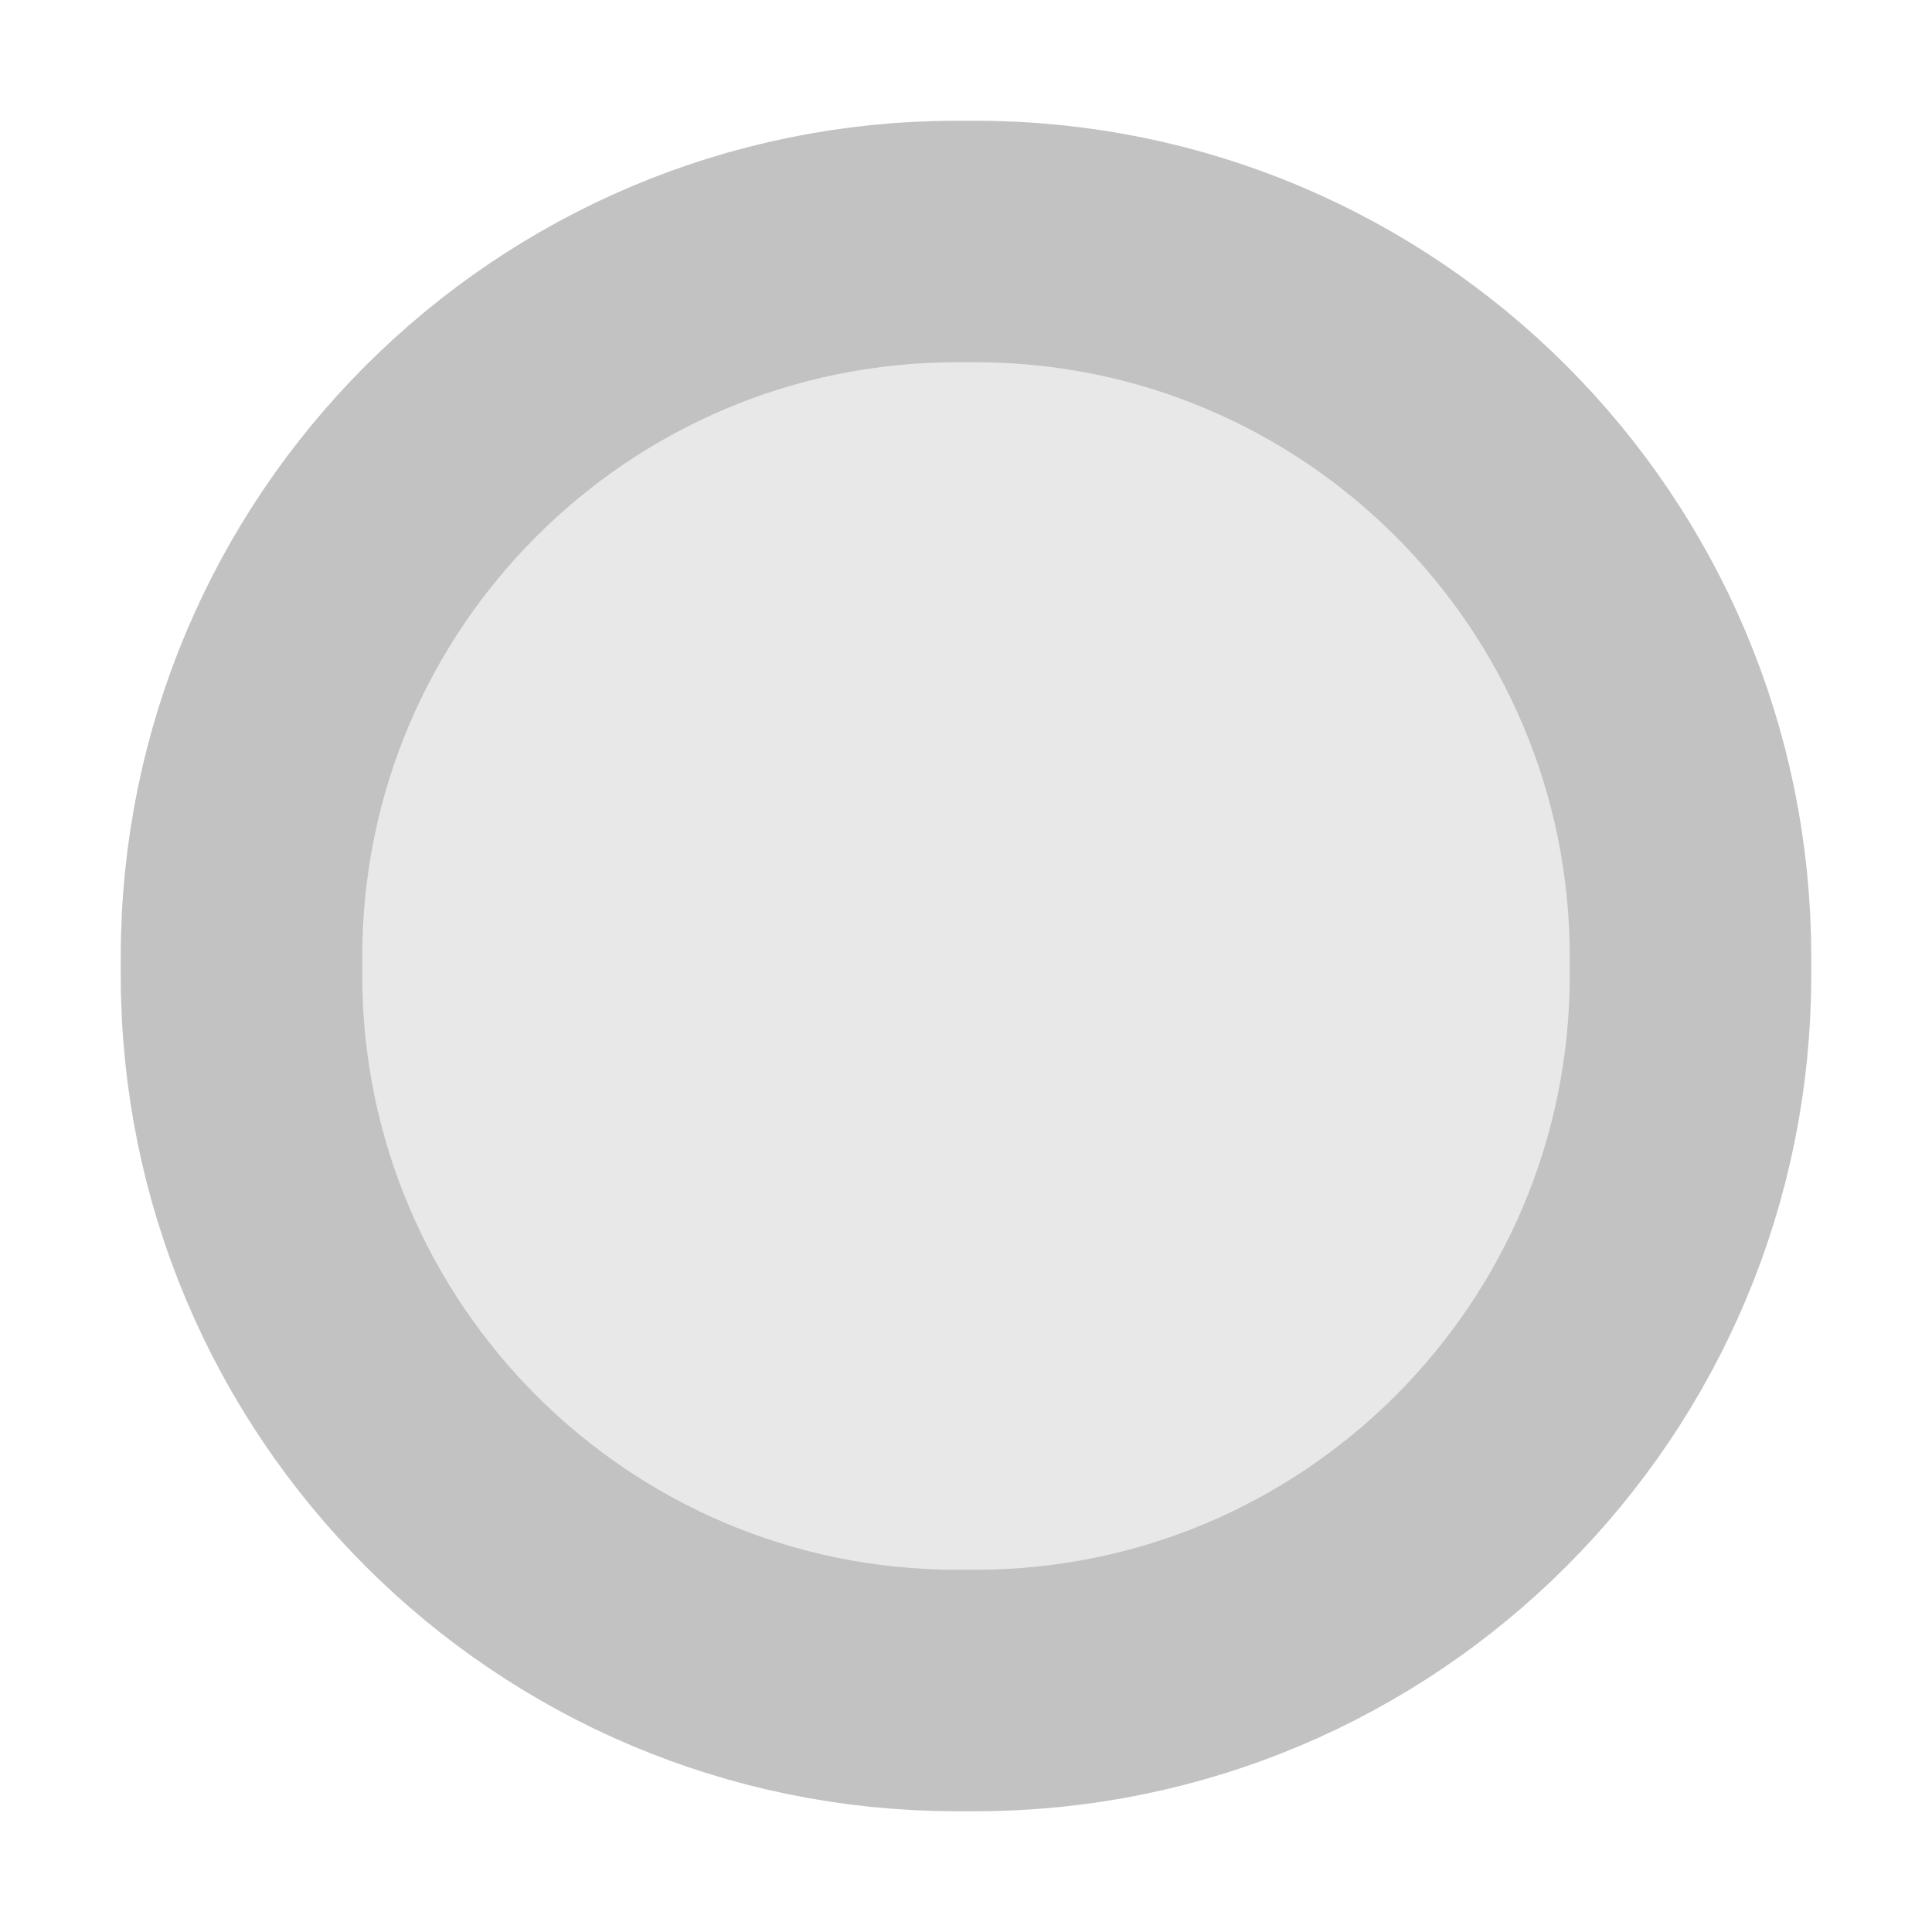
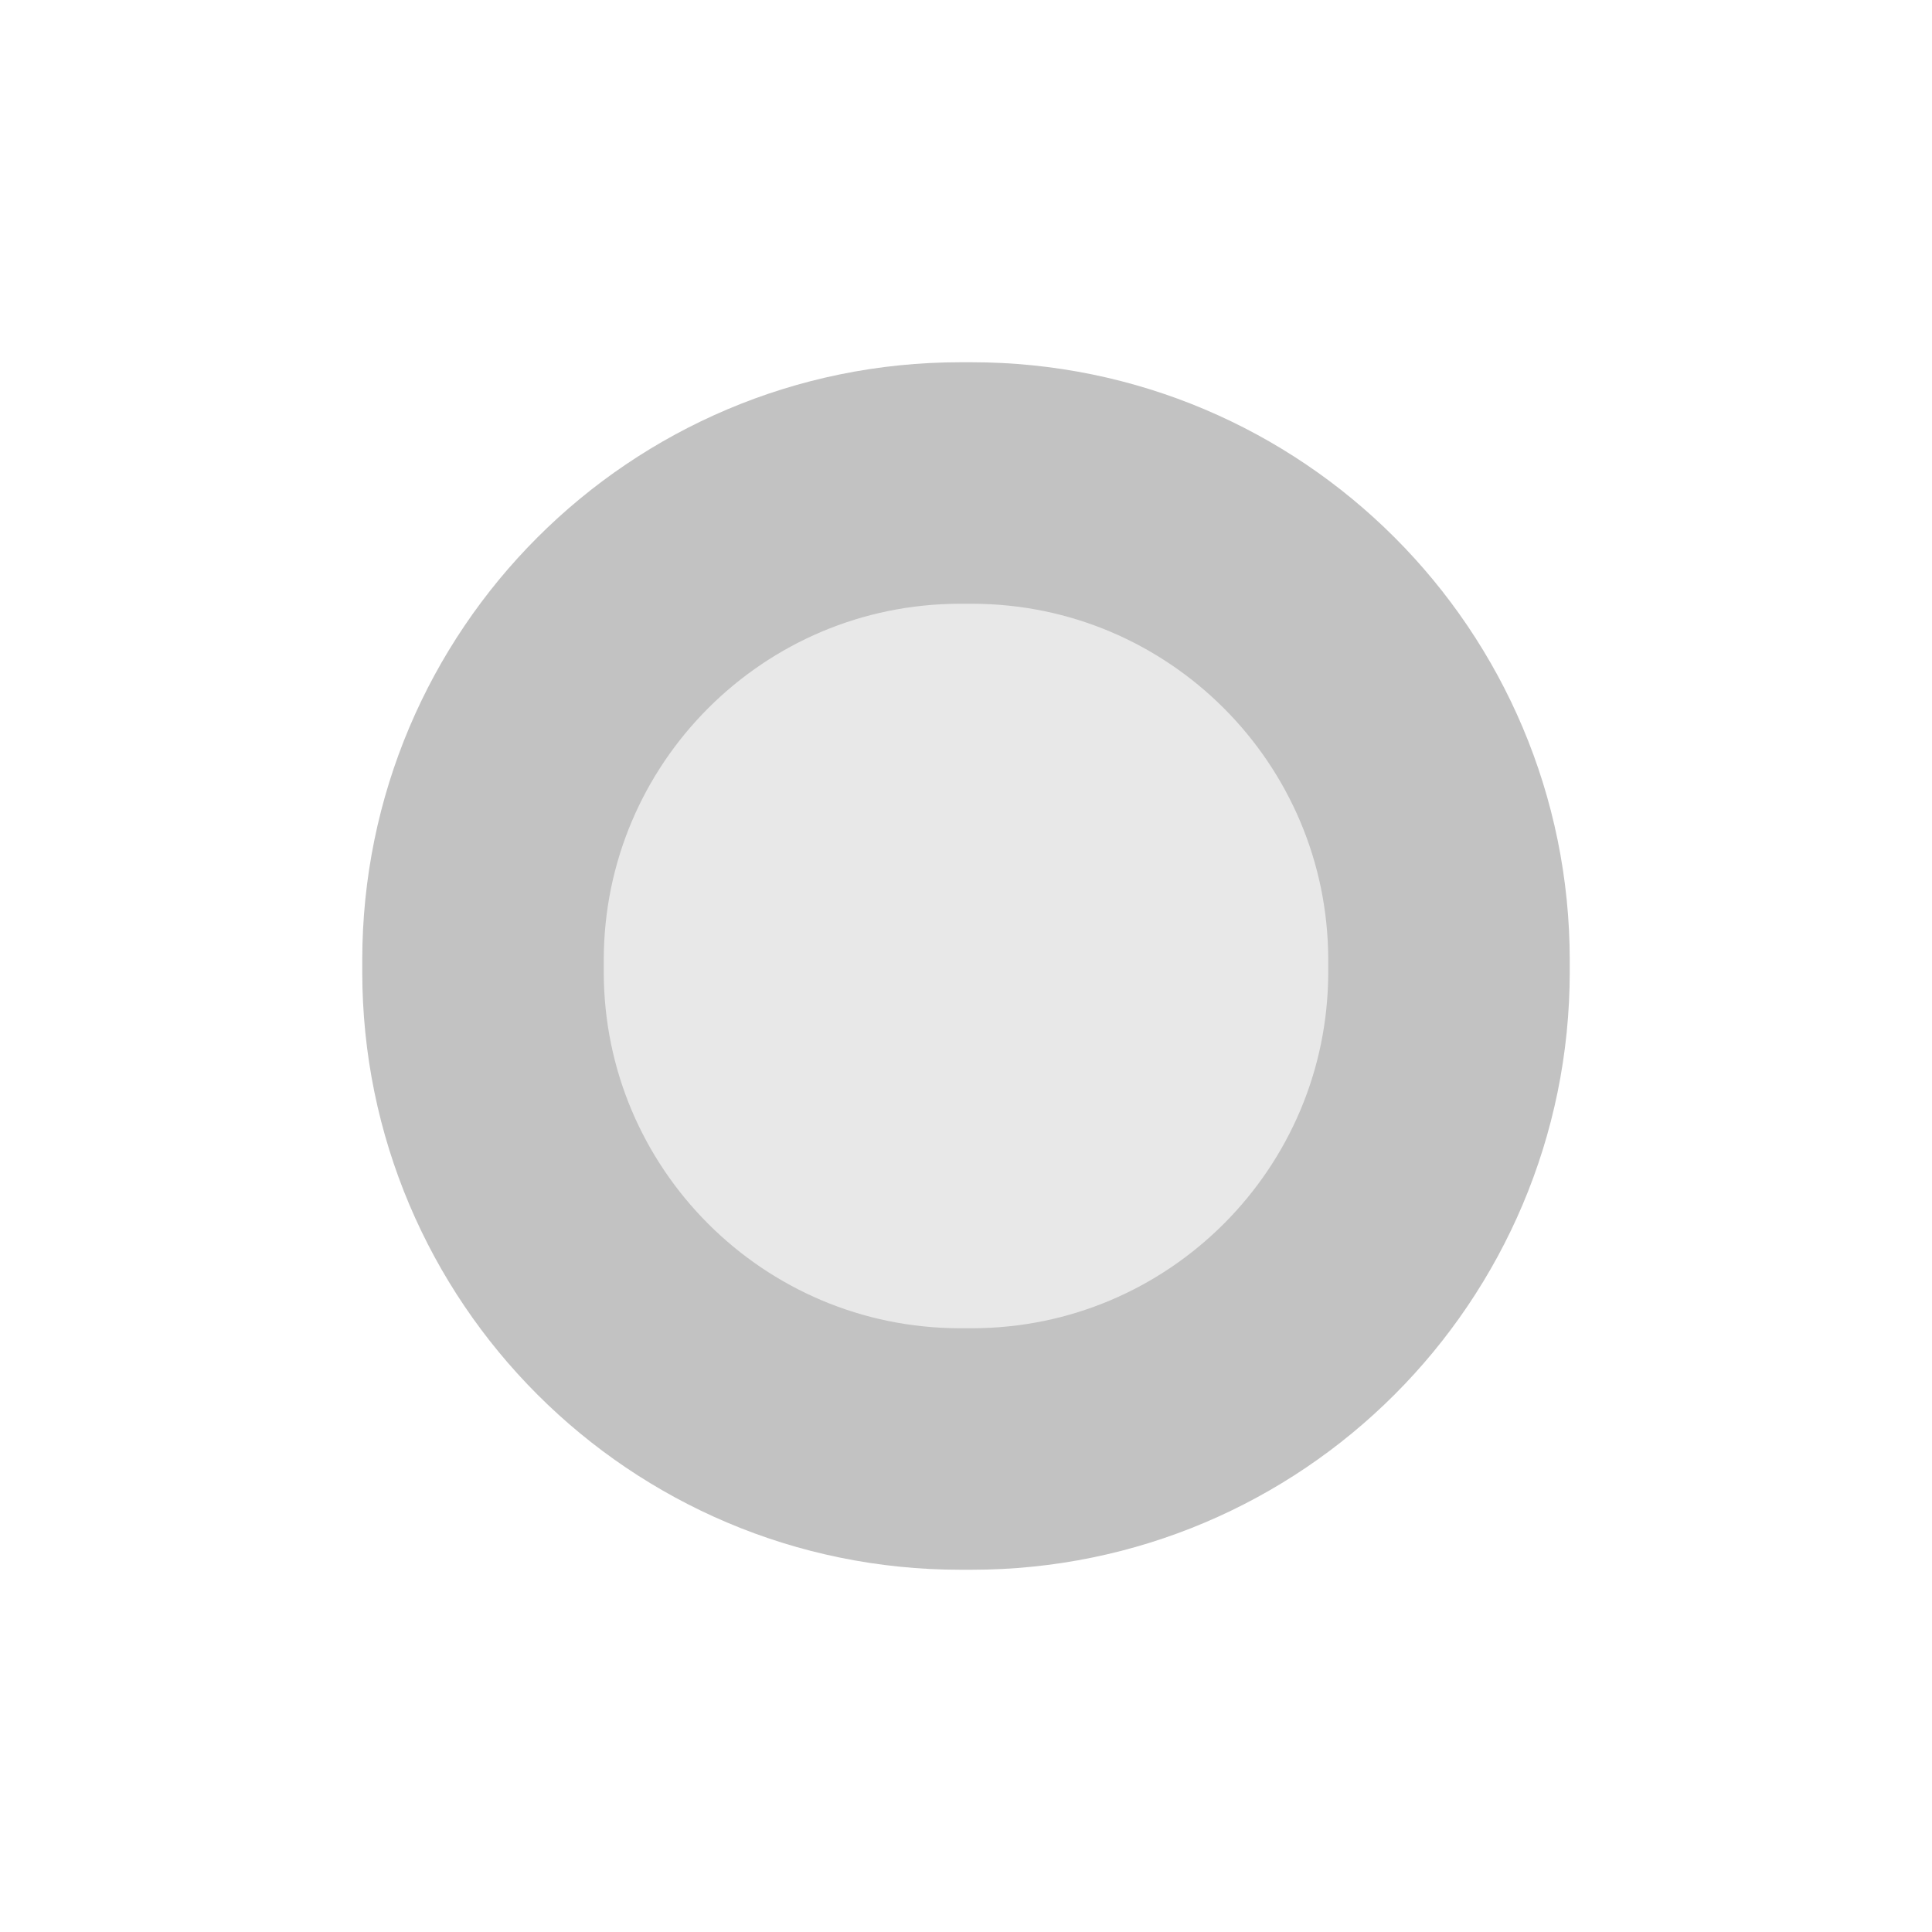
<svg xmlns="http://www.w3.org/2000/svg" width="16" height="16" viewBox="0 0 16 16" version="1.1" id="svg1">
  <defs id="defs1" />
  <g id="layer1">
-     <rect style="fill:#e8e8e8;fill-opacity:1;stroke:#c2c2c2;stroke-width:2;stroke-dasharray:none;stroke-opacity:1" id="rect1" width="12" height="12" x="2" y="2" ry="5.924" />
+     <rect style="fill:#e8e8e8;fill-opacity:1;stroke:#c2c2c2;stroke-width:2;stroke-dasharray:none;stroke-opacity:1" id="rect1" width="8" height="8" x="4" y="4" ry="3.953" />
  </g>
</svg>
